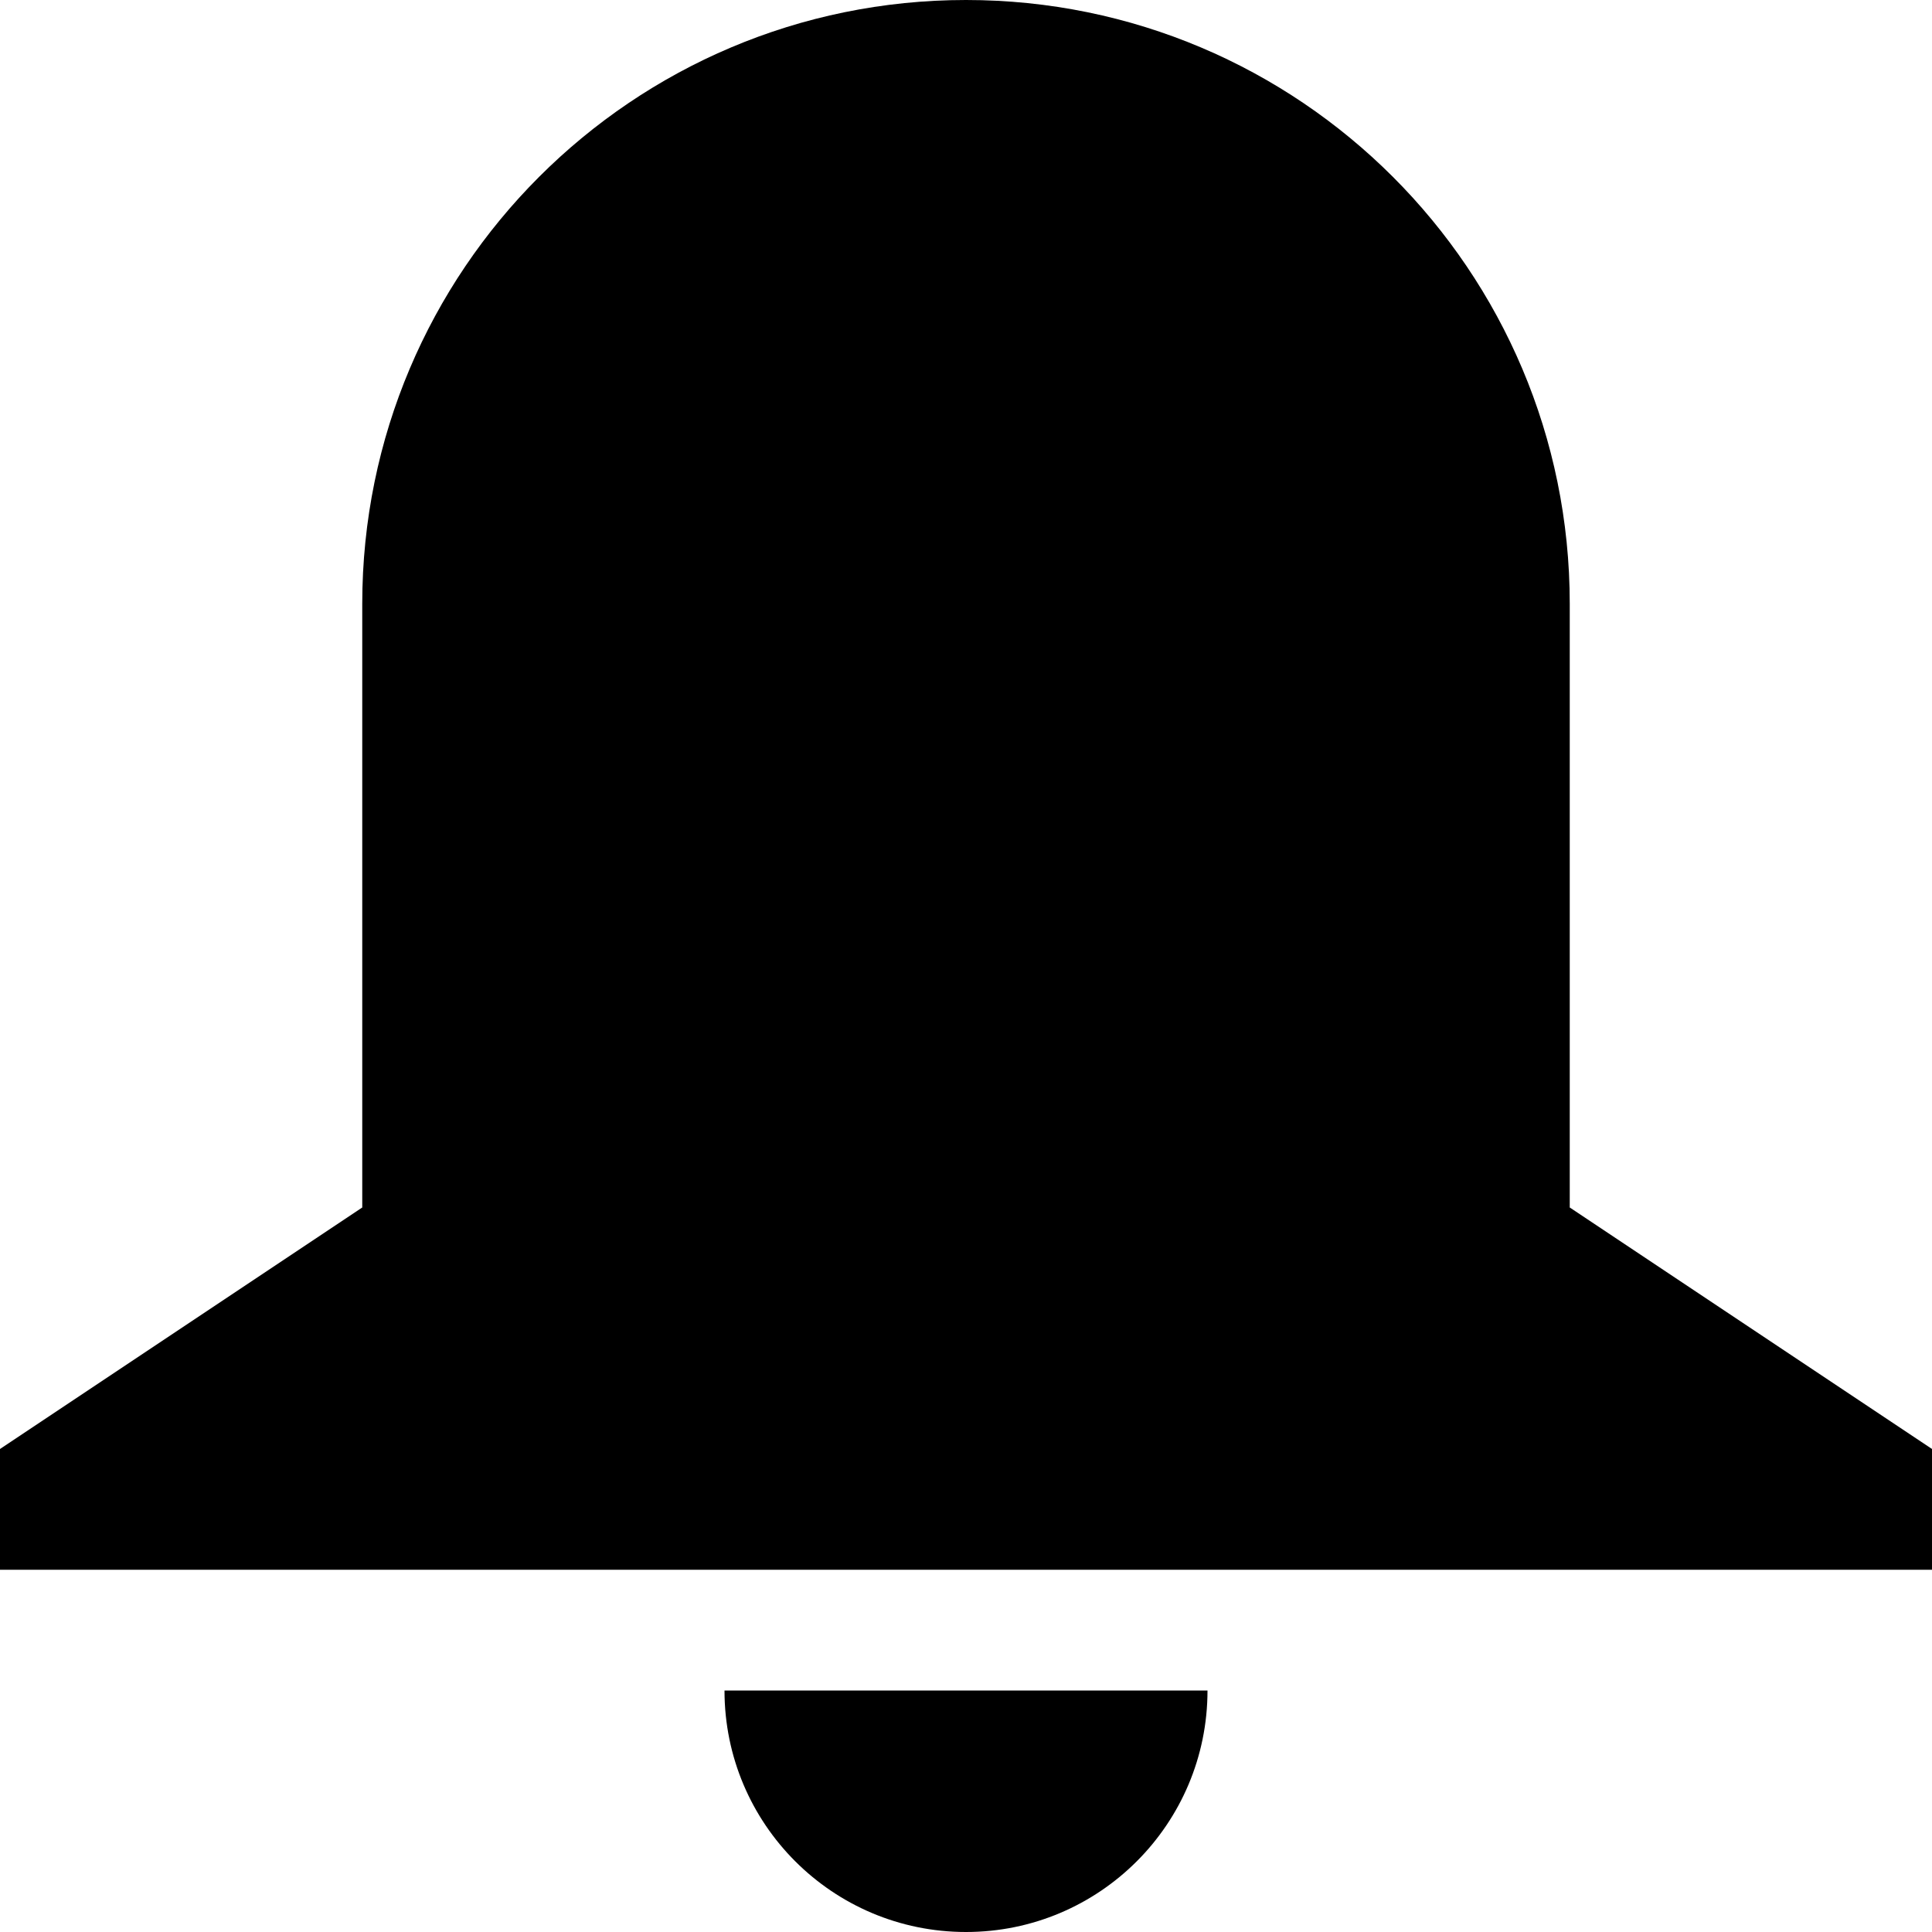
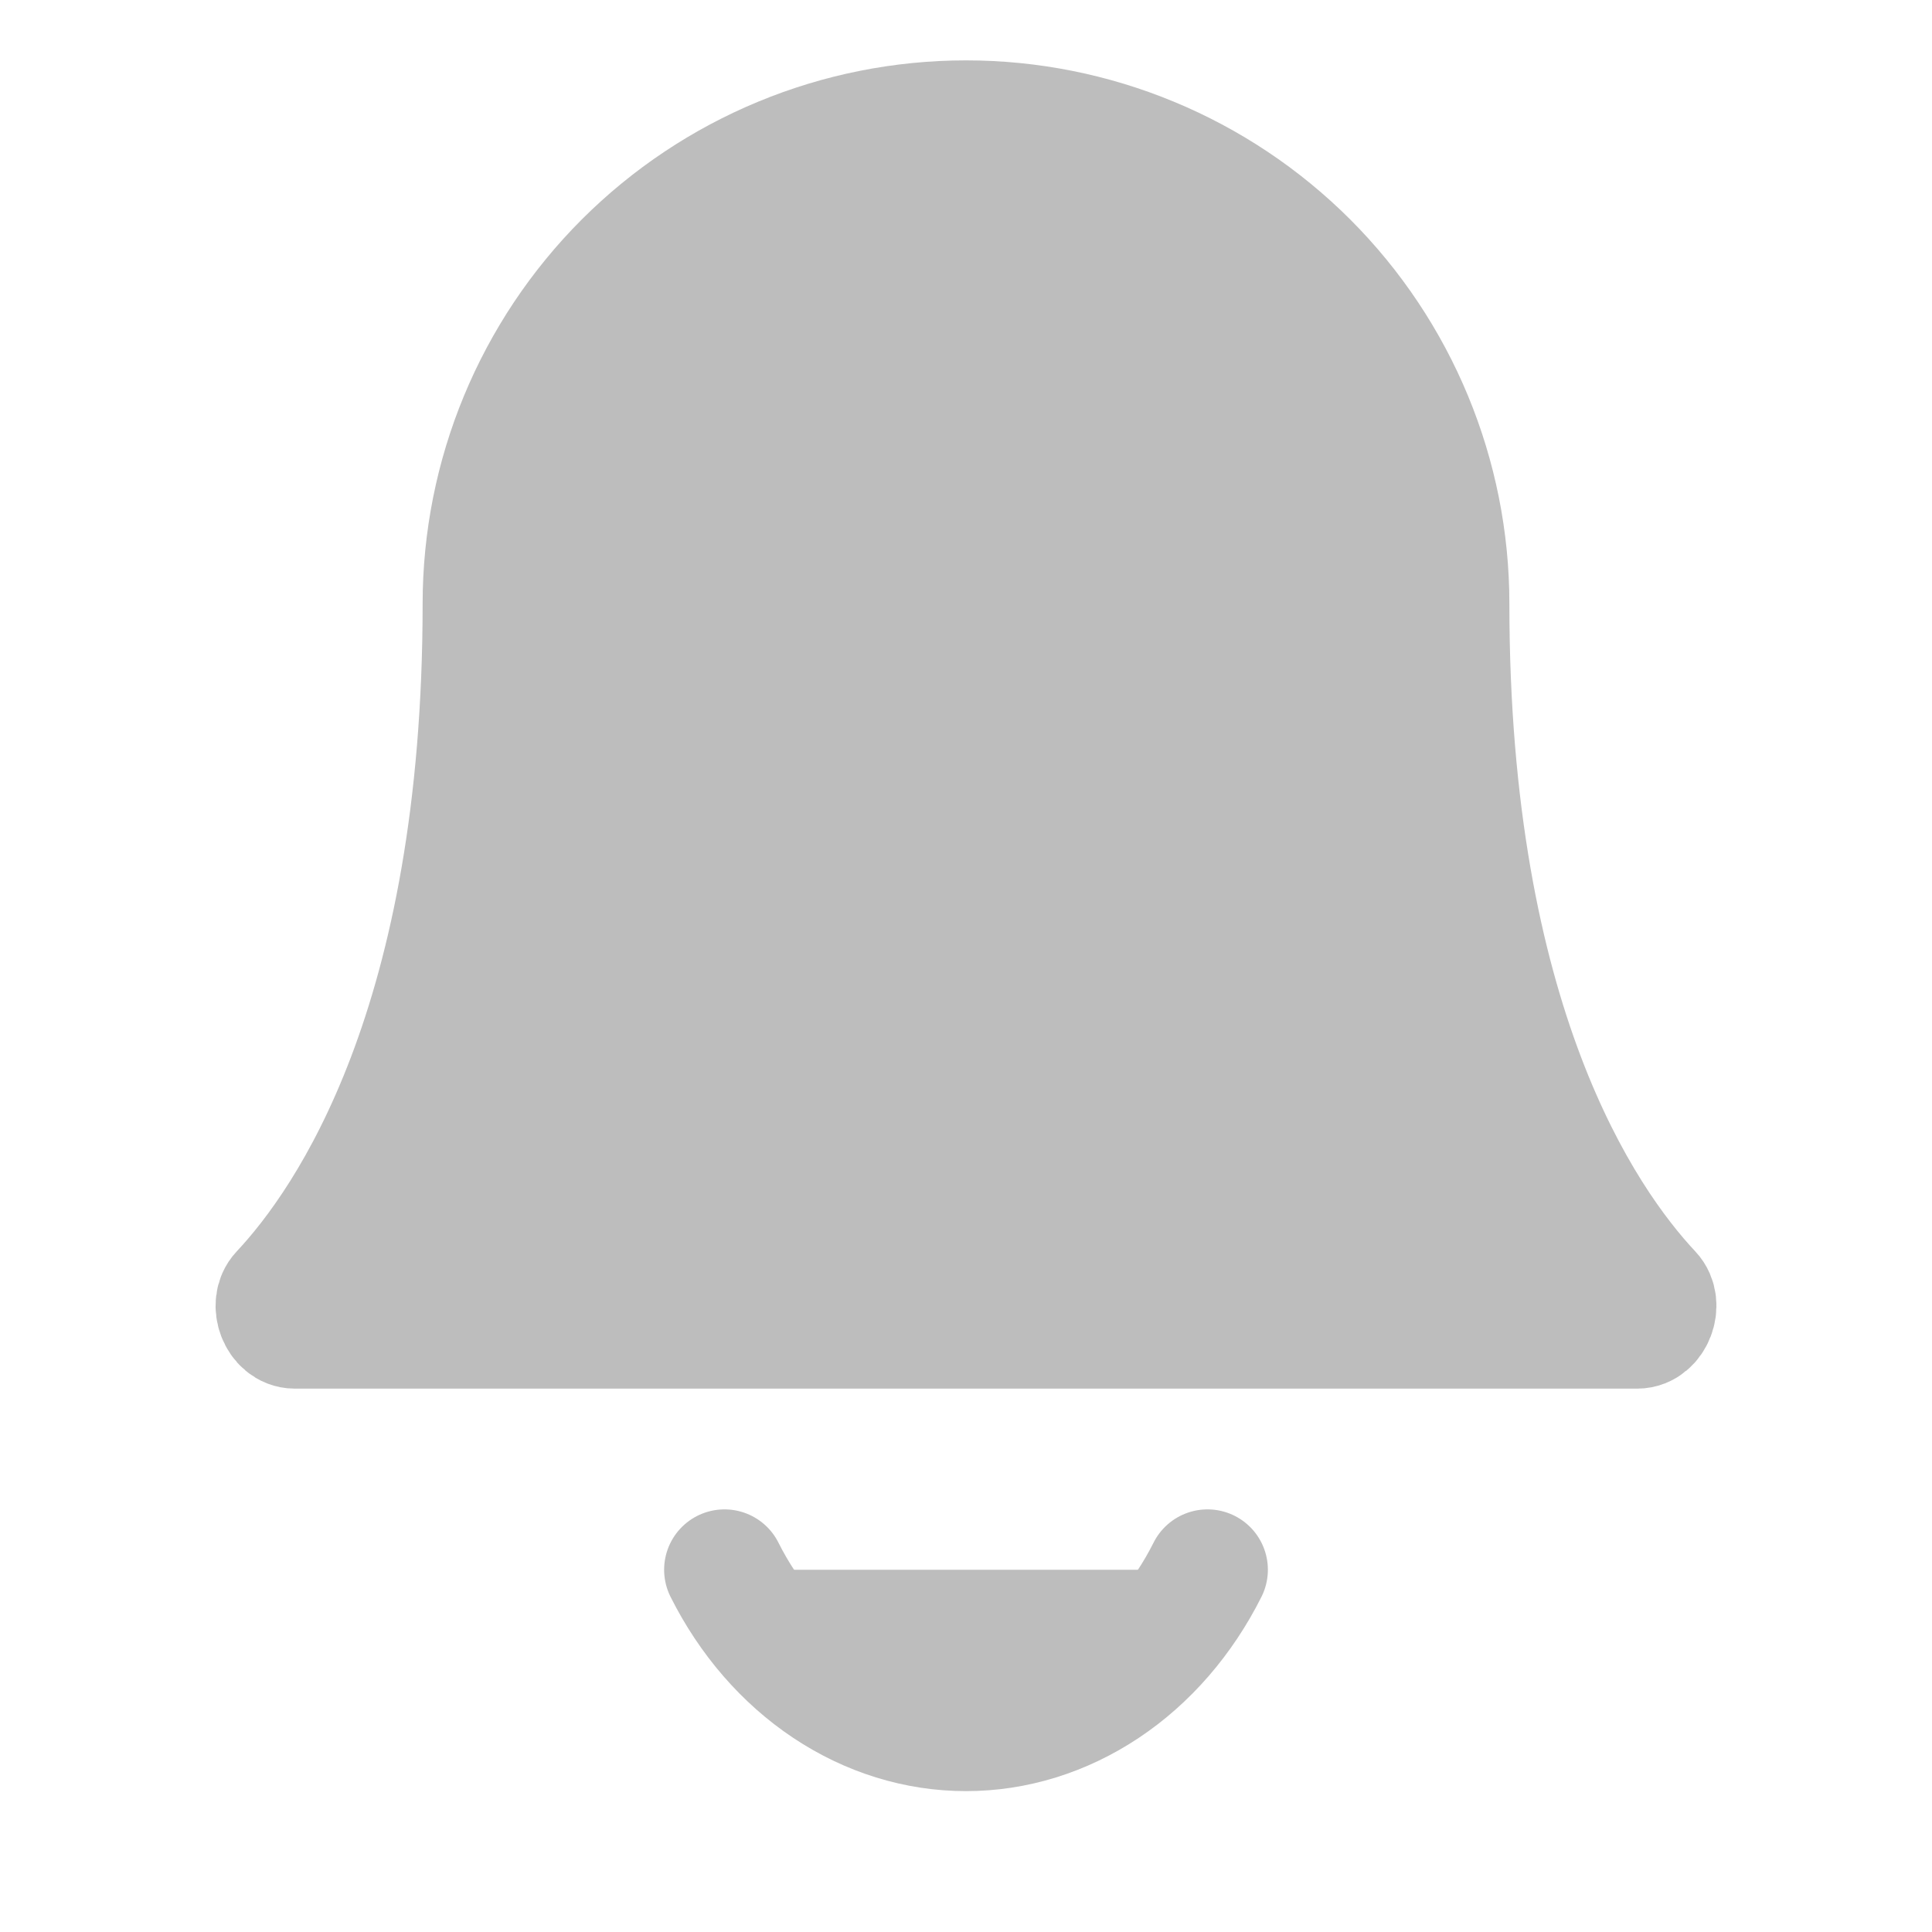
- <svg xmlns="http://www.w3.org/2000/svg" id="Layer_1_1_" style="enable-background:new 0 0 16 16;" version="1.1" viewBox="0 0 16 16" xml:space="preserve">
-   <path d="M13,5c0-2.761-2.239-5-5-5S3,2.239,3,5v5l-3,2v1h16v-1l-3-2V5z" />
-   <path d="M10,14H6c0,1.105,0.895,2,2,2S10,15.105,10,14z" />
+ <svg xmlns="http://www.w3.org/2000/svg" width="24" height="24" viewBox="0 0 24 24" fill="none">
+   <path d="M18 7.5C18 5.909 17.368 4.383 16.243 3.257C15.117 2.132 13.591 1.5 12 1.5C10.409 1.5 8.883 2.132 7.757 3.257C6.632 4.383 6 5.909 6 7.5C6 12.711 4.338 15.151 3.488 16.058C3.352 16.202 3.463 16.5 3.661 16.5H20.339C20.537 16.5 20.648 16.202 20.512 16.058C19.662 15.151 18 12.711 18 7.5Z" stroke="#BDBDBD" stroke-width="1.5" stroke-linecap="round" stroke-linejoin="round" fill="#BDBDBD" />
+   <path d="M15 19.5C14.695 20.108 14.258 20.613 13.731 20.964C13.204 21.315 12.608 21.5 12 21.5C11.392 21.5 10.796 21.315 10.269 20.964C9.742 20.613 9.305 20.108 9 19.5" stroke="#BDBDBD" stroke-width="1.5" stroke-linecap="round" stroke-linejoin="round" fill="#BDBDBD" />
</svg>
